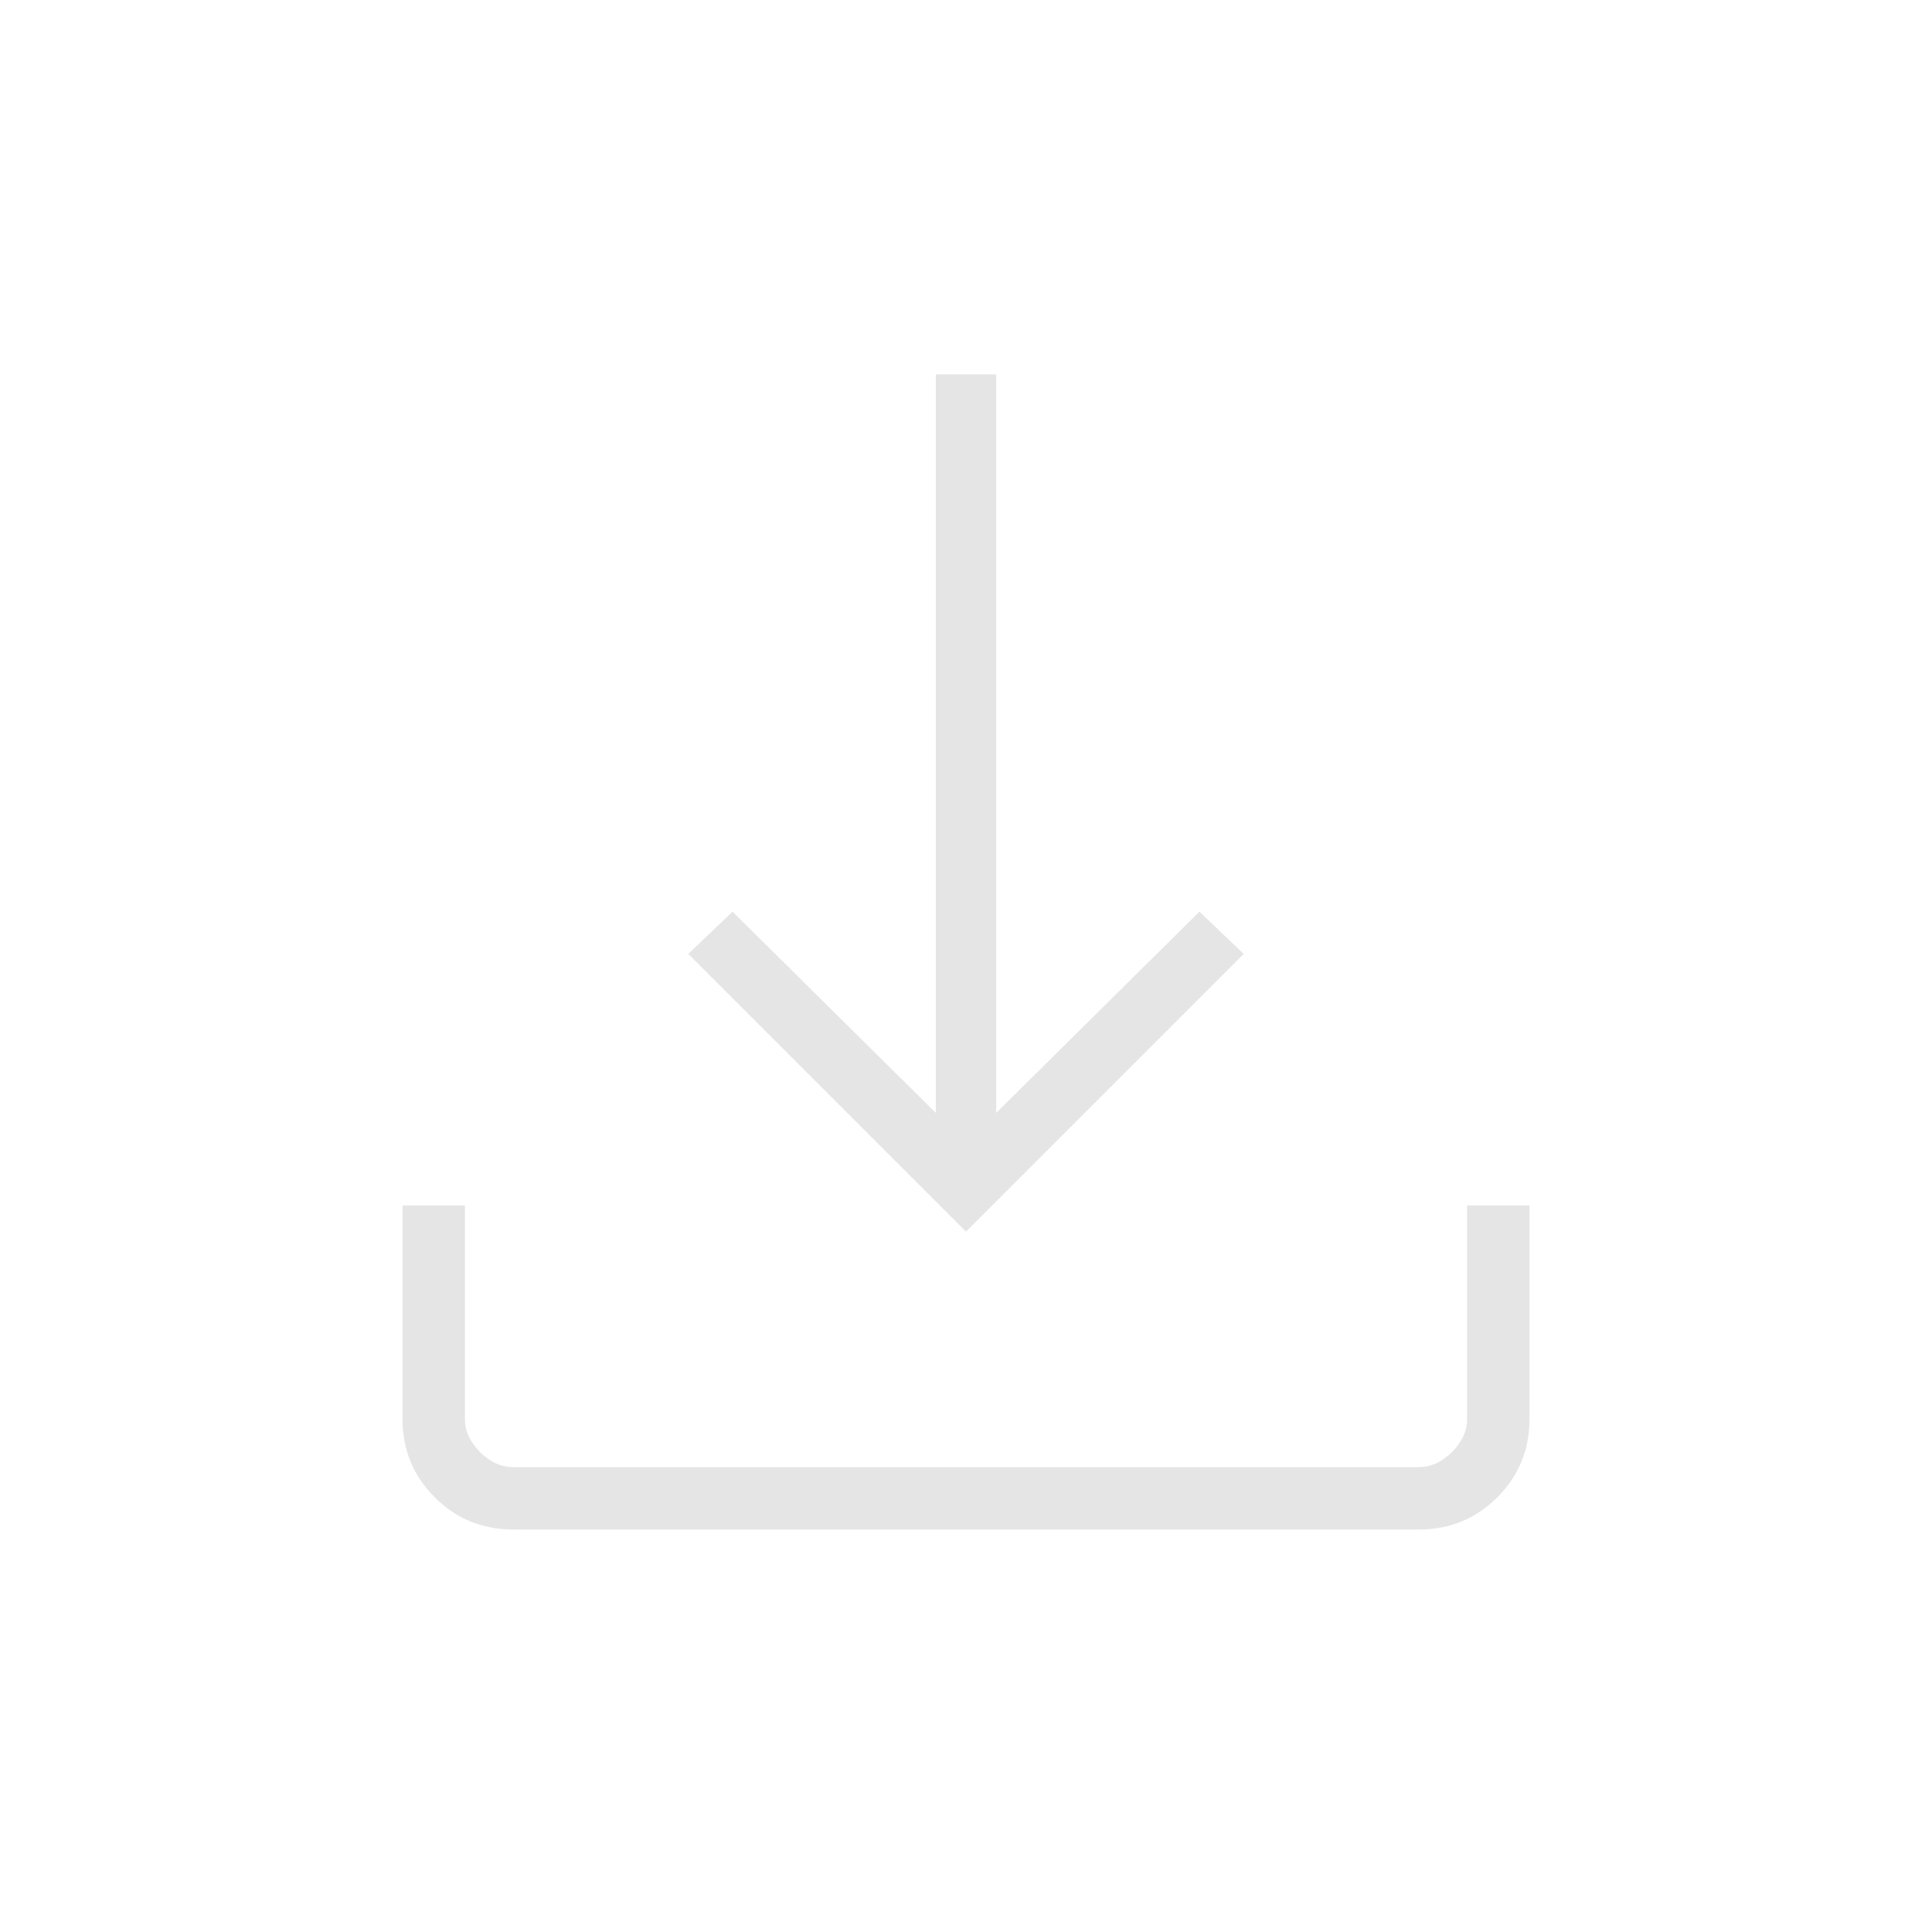
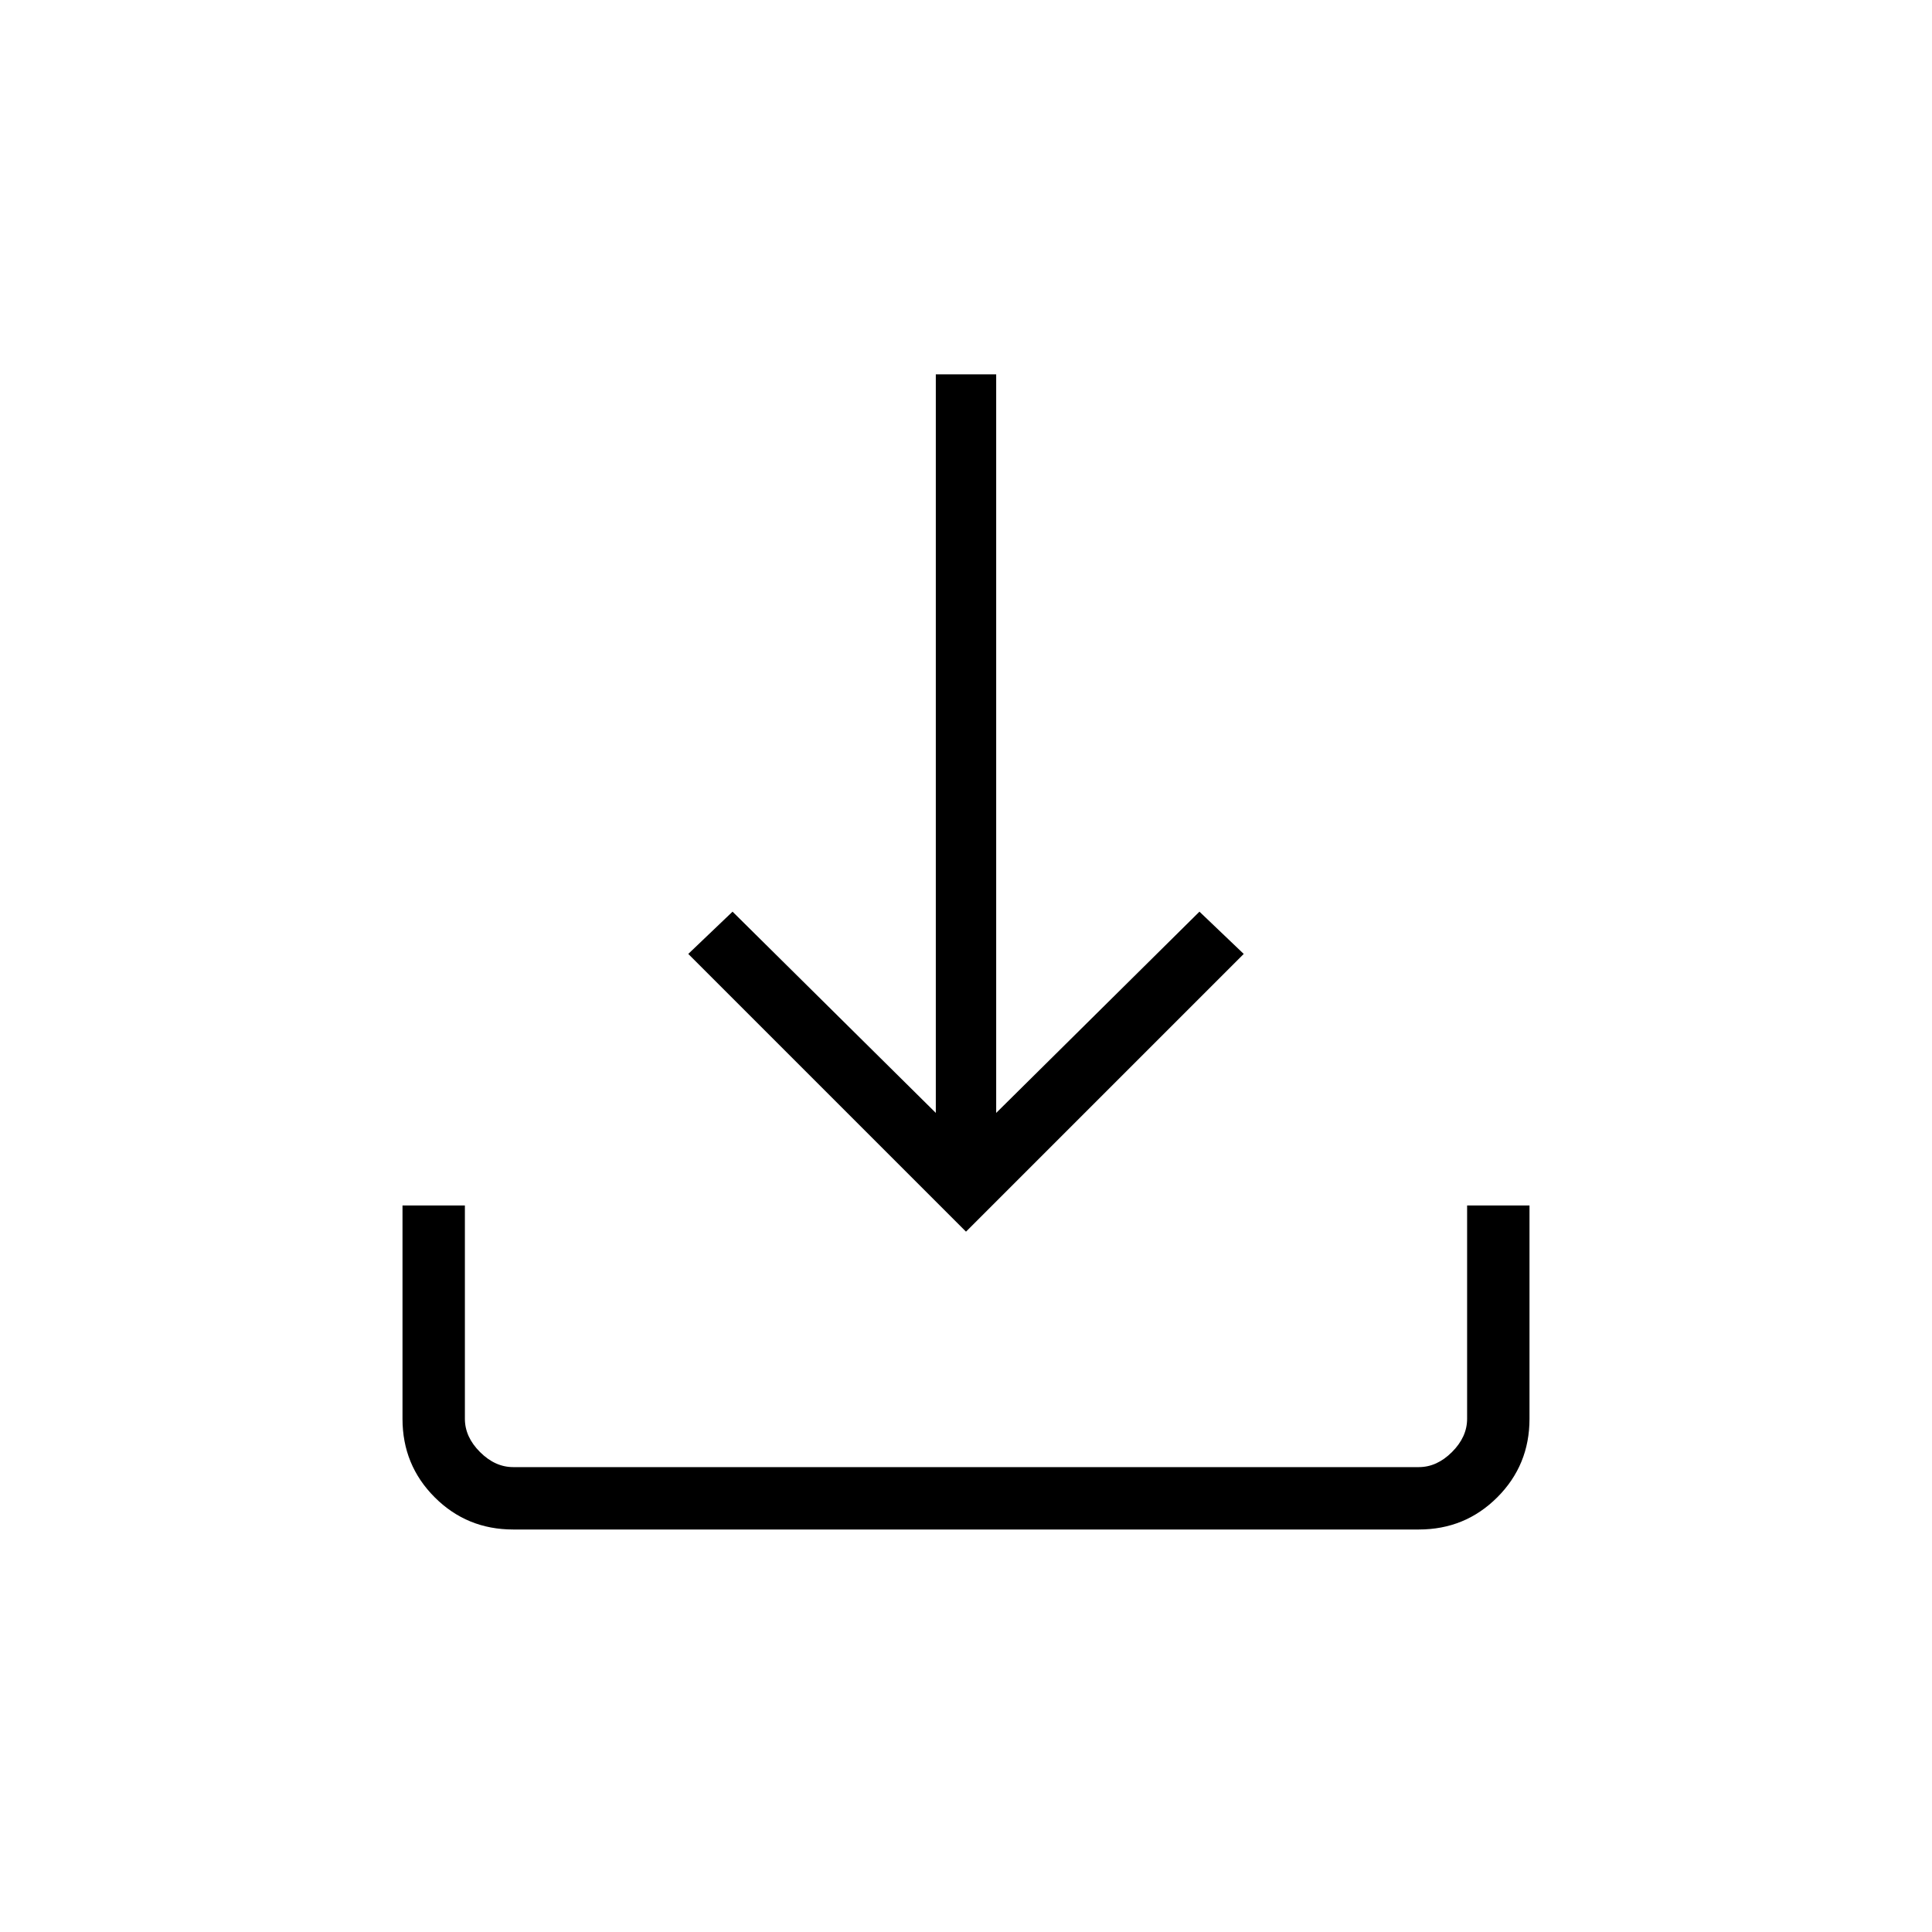
- <svg xmlns="http://www.w3.org/2000/svg" fill="#e5e5e5" height="48" width="48">
+ <svg xmlns="http://www.w3.org/2000/svg" fill="#current" height="48" width="48">
  <path d="M12.75 38q-1.15 0-1.95-.8t-.8-1.95v-5.3h1.55v5.3q0 .45.375.825.375.375.825.375h22.5q.45 0 .825-.375.375-.375.375-.825v-5.3H38v5.3q0 1.15-.8 1.95t-1.95.8ZM24 30.6l-6.9-6.9 1.1-1.05 5.05 5V9.3h1.5v18.35l5.05-5 1.1 1.05Z" />
</svg>
